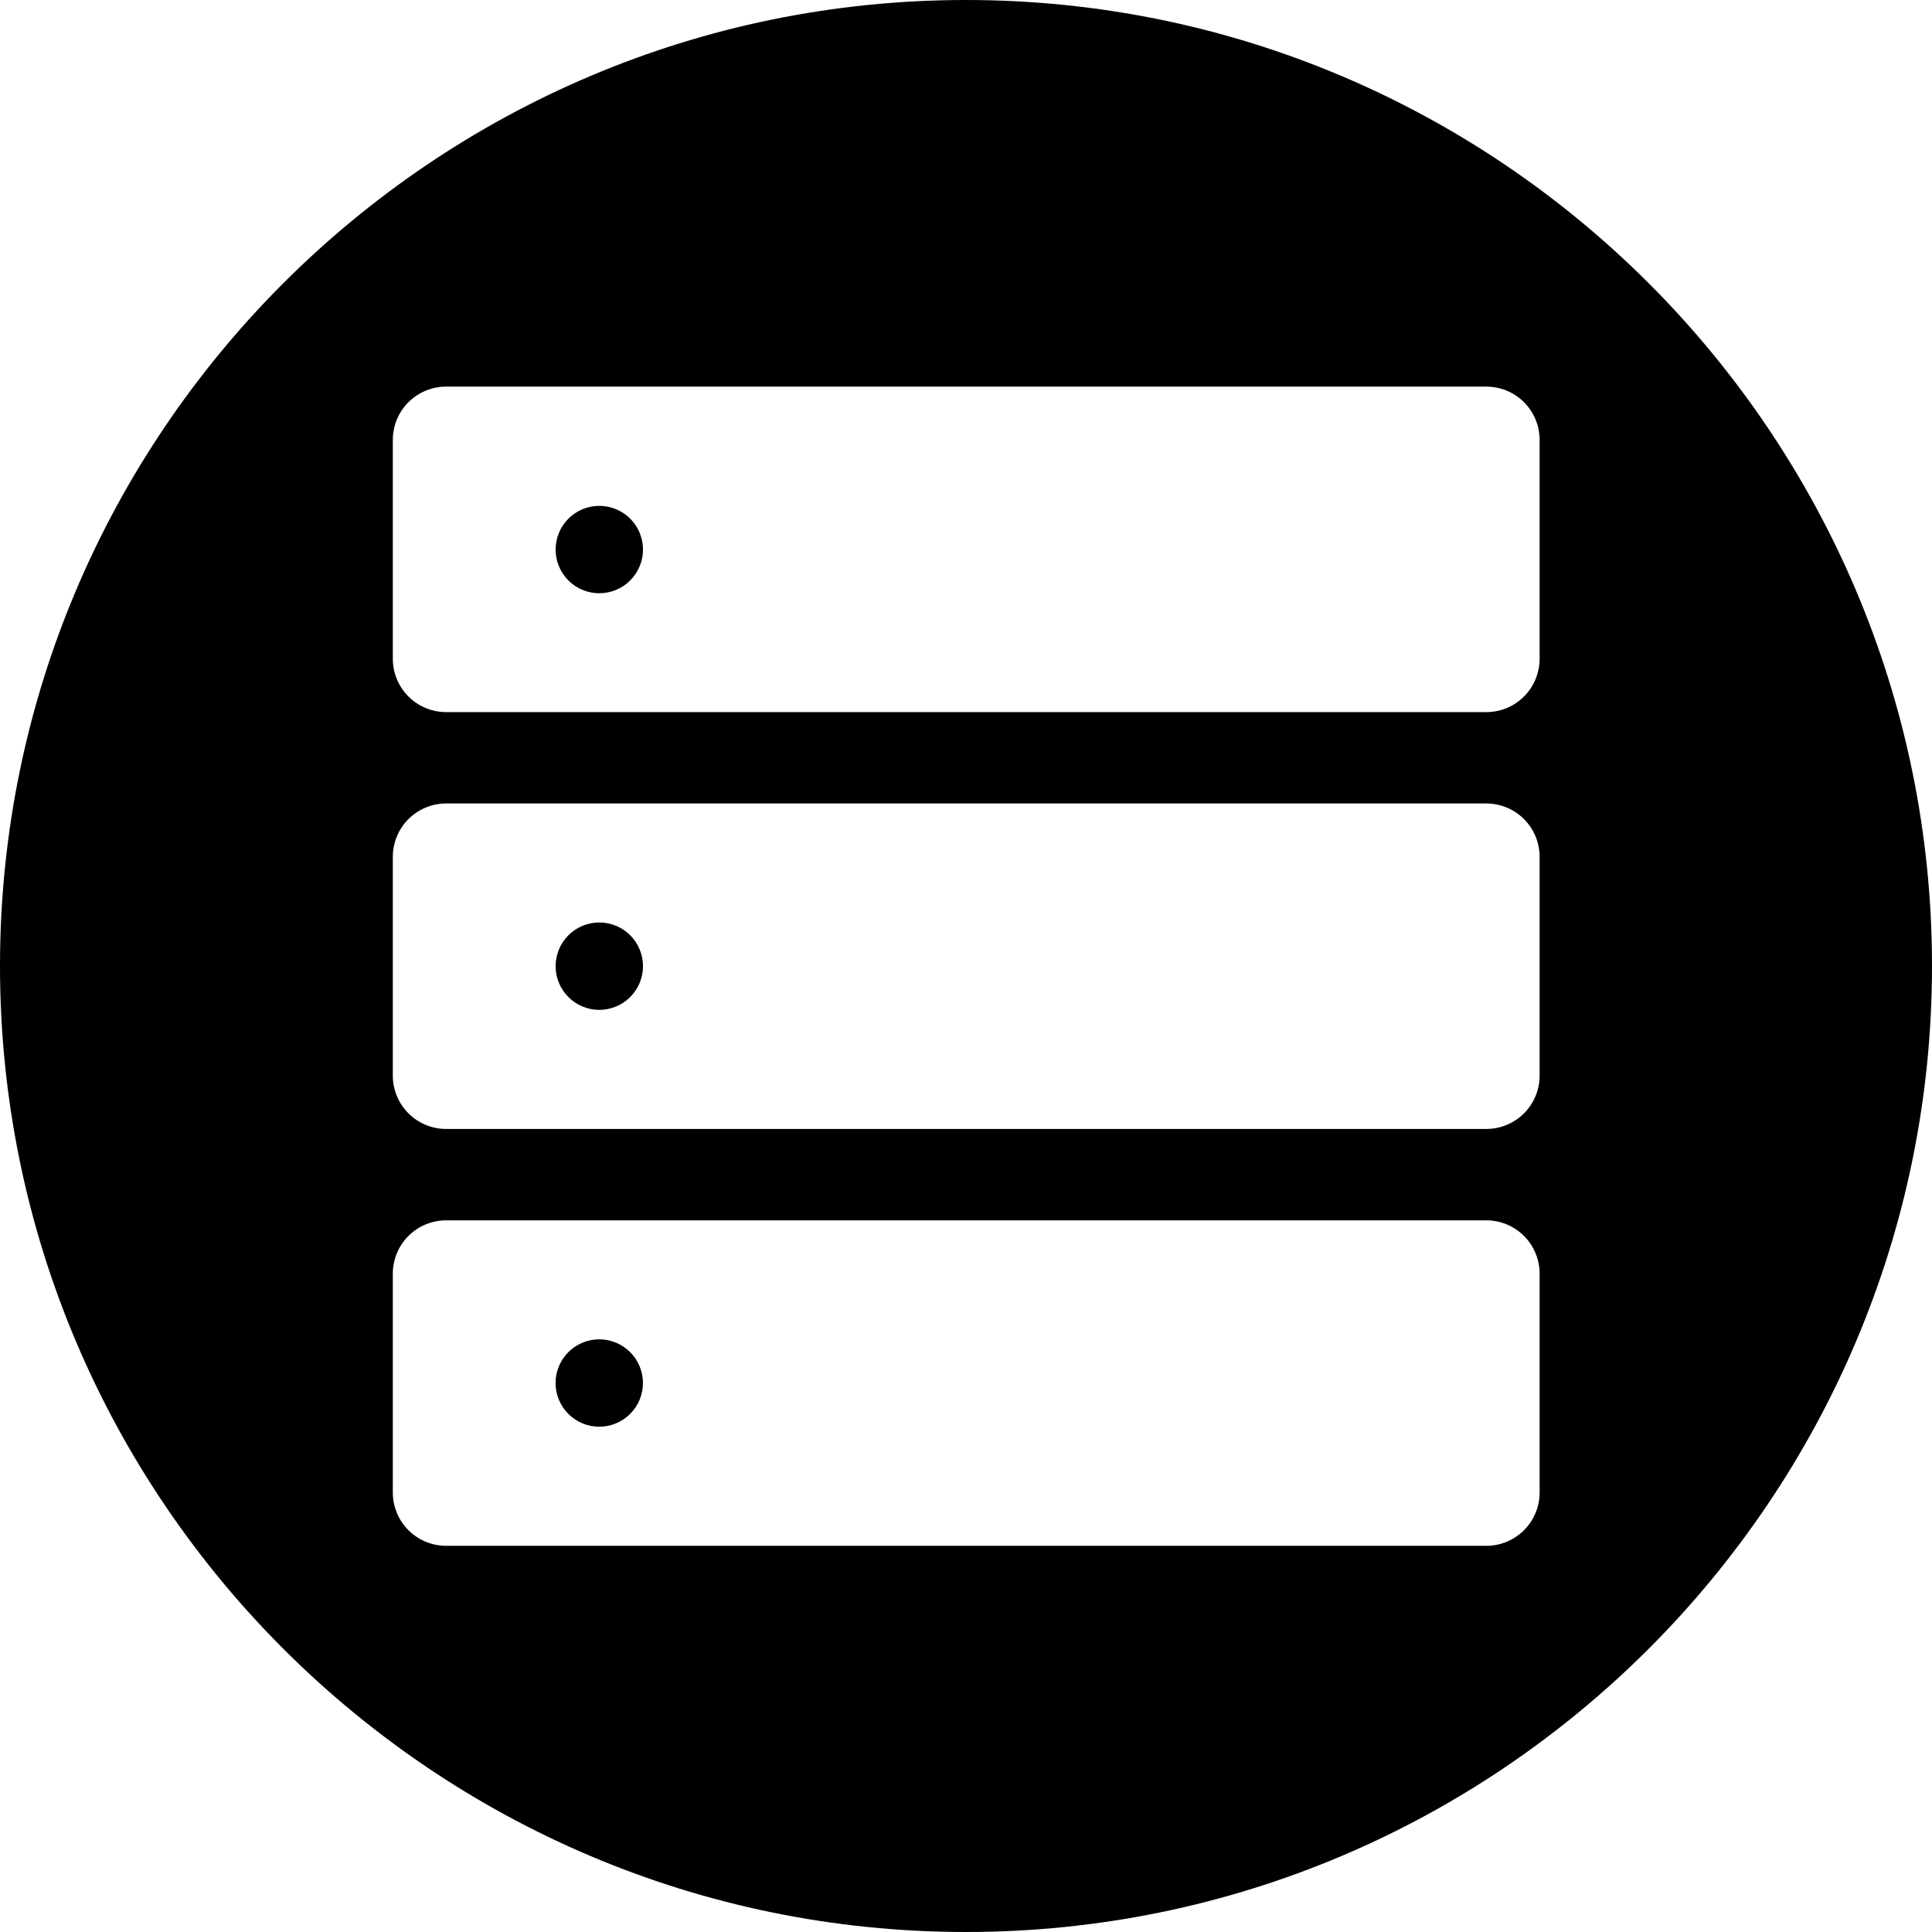
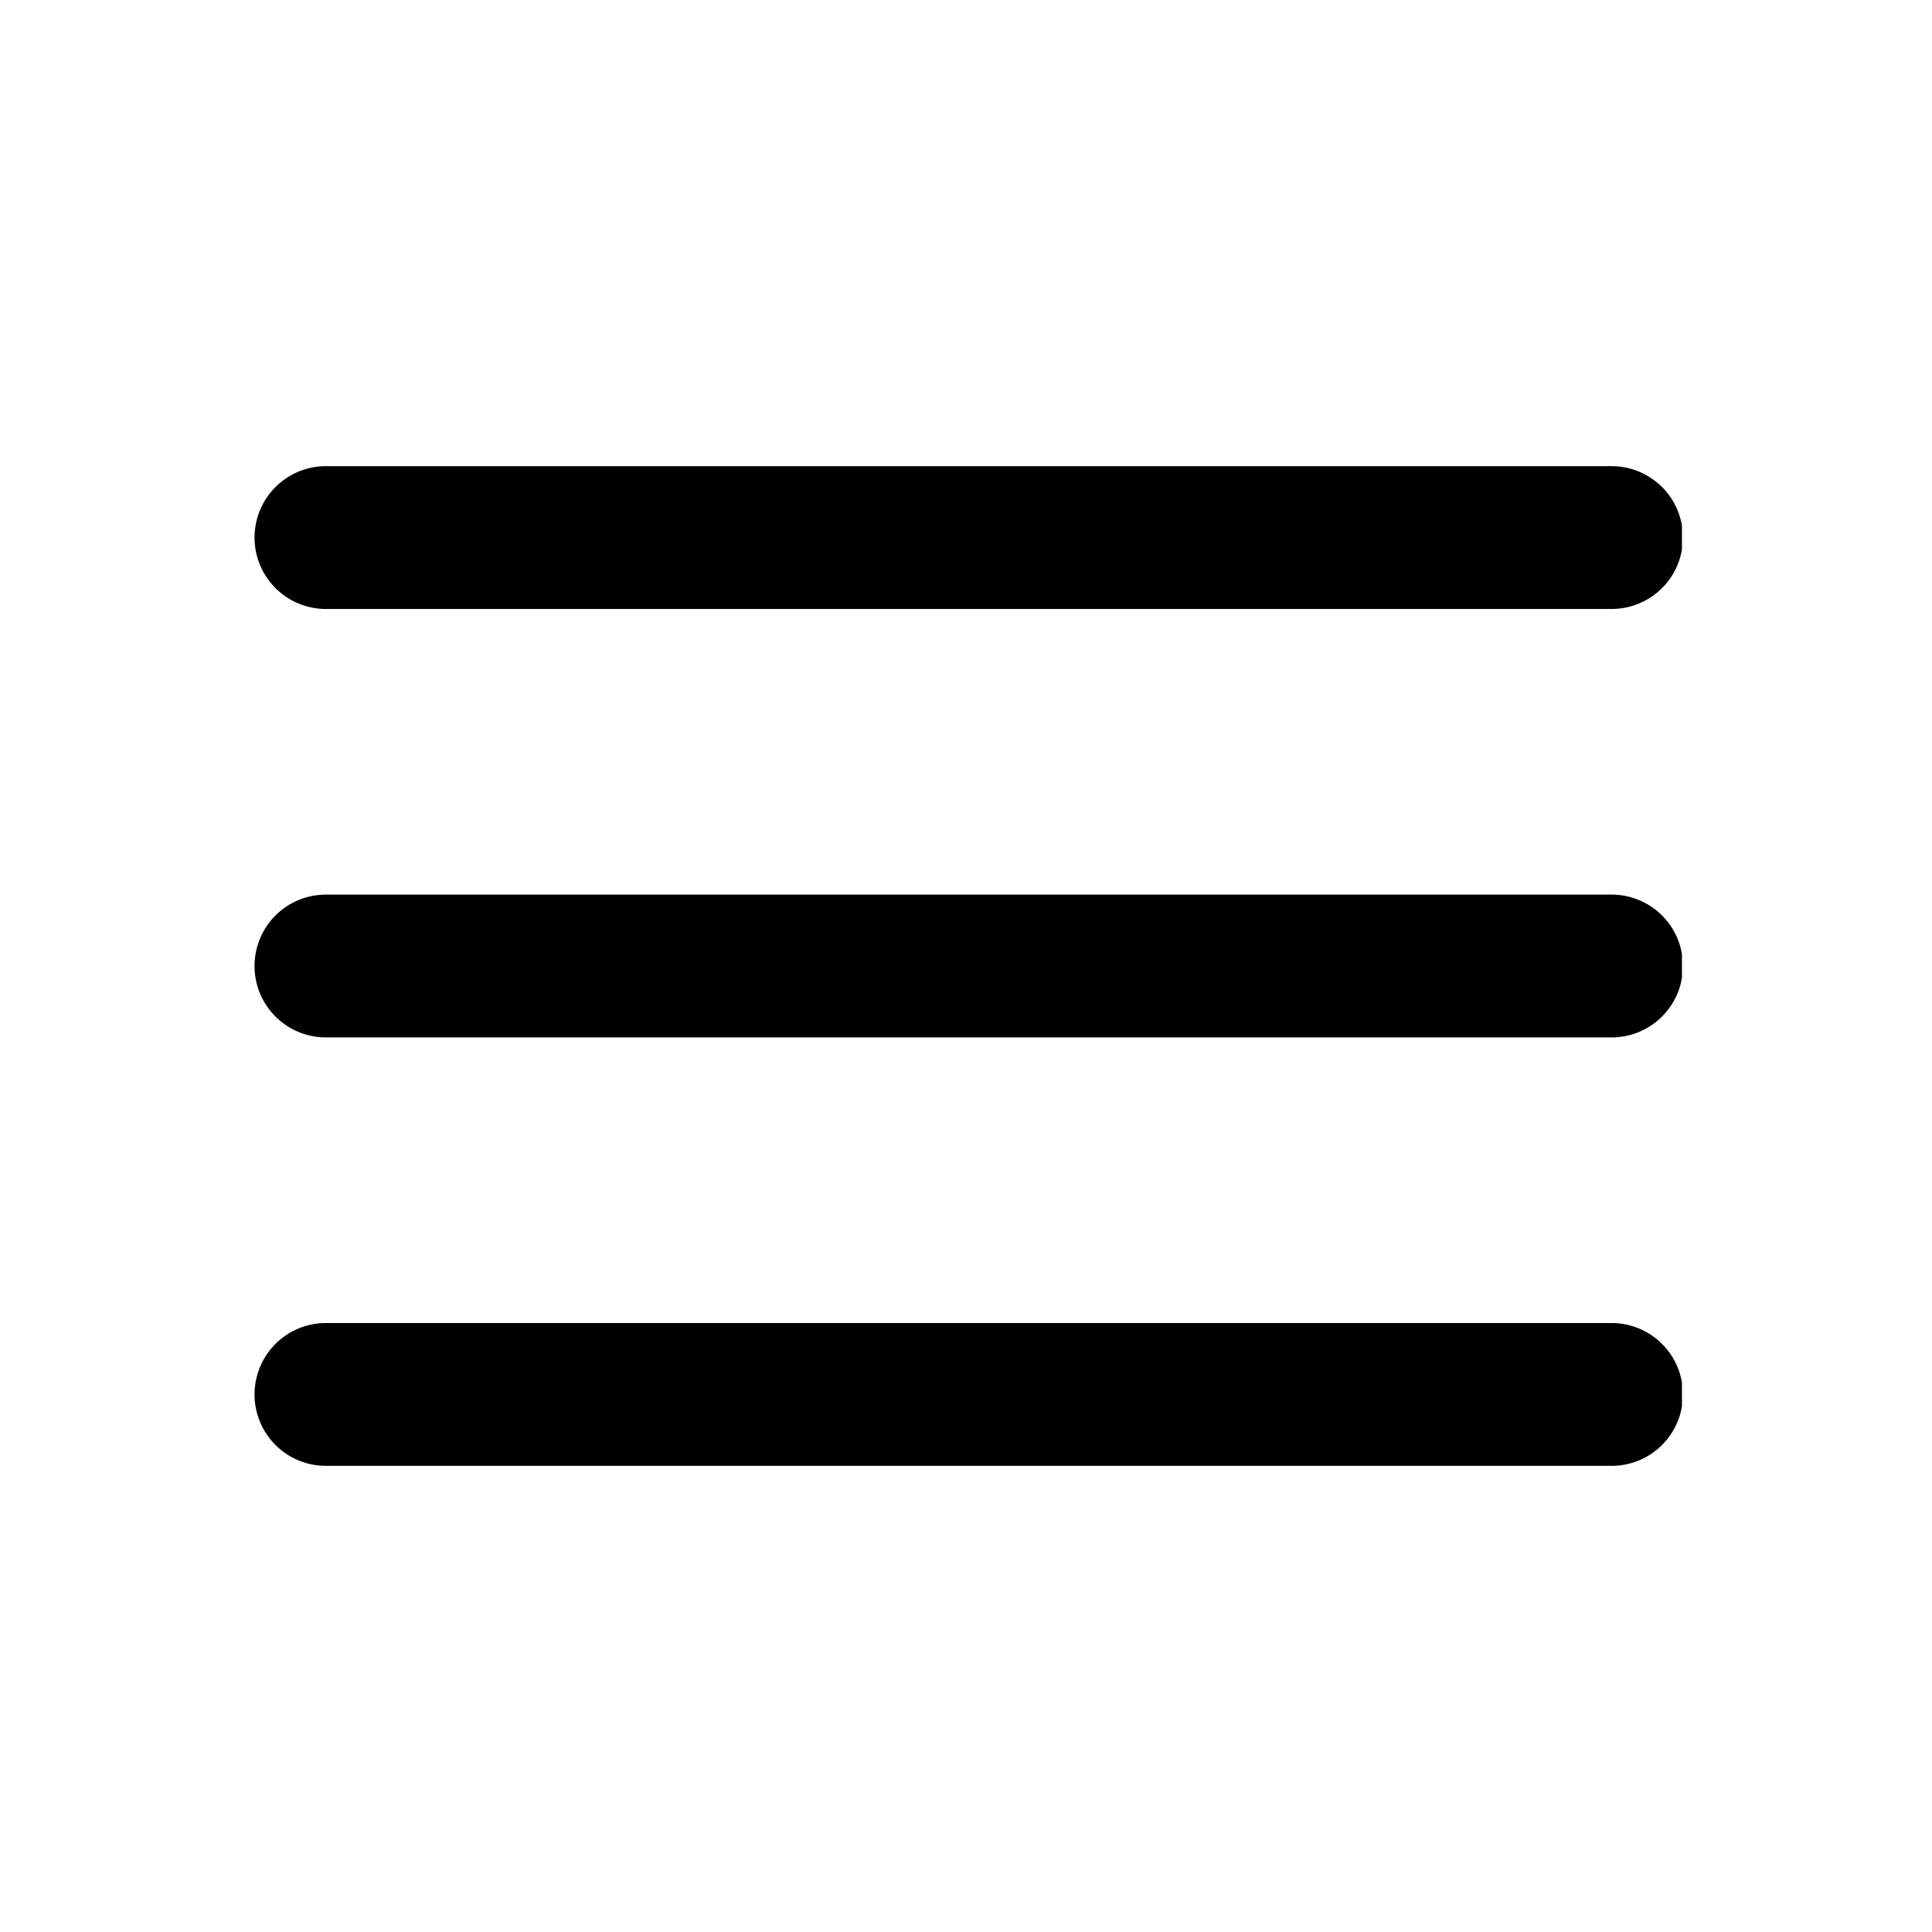
- <svg xmlns="http://www.w3.org/2000/svg" id="menu" contentScriptType="text/ecmascript" zoomAndPan="magnify" contentStyleType="text/css" viewBox="0 0 375 375" preserveAspectRatio="xMidYMid meet" version="1.2">
+ <svg xmlns="http://www.w3.org/2000/svg" id="menu" zoomAndPan="magnify" viewBox="0 0 375 375" preserveAspectRatio="xMidYMid meet" version="1.0">
  <defs>
-     <clipPath xml:id="clip1" id="clip1">
-       <path d="M 76 75.043 L 299 75.043 L 299 139 L 76 139 Z M 76 75.043 " />
-     </clipPath>
-     <clipPath xml:id="clip2" id="clip2">
-       <path d="M 76 236 L 299 236 L 299 300.043 L 76 300.043 Z M 76 236 " />
+     <clipPath id="clip-0">
+       <path d="M 49 90 L 326.465 90 L 326.465 285 L 49 285 Z M 49 90 " clip-rule="nonzero" />
    </clipPath>
  </defs>
-   <g xml:id="surface1" id="surface1">
-     <path style=" stroke:none;fill-rule:nonzero;fill-opacity:1;" d="M 187.5 0 C 84.113 0 0 84.113 0 187.5 C 0 290.887 84.113 375 187.5 375 C 290.887 375 375 290.887 375 187.5 C 375 84.113 290.887 0 187.5 0 Z M 187.5 0 " />
-     <g clip-rule="nonzero" clip-path="url(#clip1)">
-       <path style=" stroke:none;fill-rule:nonzero;fill:rgb(100%,100%,100%);fill-opacity:1;" d="M 288.5 75.043 L 86.574 75.043 C 85.898 75.043 85.227 75.109 84.562 75.242 C 83.898 75.375 83.254 75.57 82.625 75.832 C 82 76.09 81.406 76.406 80.844 76.785 C 80.277 77.16 79.758 77.59 79.277 78.066 C 78.797 78.547 78.371 79.066 77.992 79.629 C 77.617 80.195 77.297 80.789 77.039 81.414 C 76.777 82.039 76.582 82.684 76.449 83.352 C 76.312 84.016 76.246 84.684 76.246 85.363 L 76.246 127.867 C 76.246 128.547 76.312 129.219 76.445 129.887 C 76.578 130.551 76.773 131.199 77.031 131.824 C 77.289 132.453 77.609 133.047 77.984 133.613 C 78.363 134.176 78.789 134.699 79.27 135.18 C 79.75 135.66 80.27 136.09 80.836 136.469 C 81.398 136.844 81.996 137.164 82.621 137.426 C 83.246 137.688 83.895 137.883 84.559 138.016 C 85.227 138.148 85.898 138.219 86.574 138.219 L 288.5 138.219 C 289.18 138.219 289.852 138.152 290.516 138.02 C 291.184 137.887 291.828 137.688 292.457 137.43 C 293.082 137.168 293.68 136.848 294.246 136.473 C 294.809 136.094 295.332 135.664 295.812 135.184 C 296.293 134.703 296.719 134.18 297.098 133.617 C 297.473 133.051 297.793 132.453 298.051 131.828 C 298.312 131.199 298.508 130.551 298.641 129.887 C 298.773 129.219 298.84 128.547 298.84 127.867 L 298.84 85.363 C 298.836 84.684 298.77 84.012 298.637 83.348 C 298.504 82.684 298.309 82.039 298.047 81.41 C 297.785 80.785 297.469 80.191 297.09 79.629 C 296.711 79.062 296.285 78.543 295.805 78.062 C 295.324 77.586 294.801 77.156 294.238 76.781 C 293.672 76.406 293.078 76.086 292.453 75.828 C 291.824 75.566 291.18 75.371 290.516 75.242 C 289.848 75.109 289.176 75.043 288.5 75.043 Z M 116.336 115.152 C 115.777 115.152 115.227 115.098 114.68 114.988 C 114.133 114.883 113.602 114.723 113.086 114.508 C 112.57 114.297 112.082 114.035 111.617 113.727 C 111.156 113.418 110.727 113.066 110.332 112.672 C 109.938 112.277 109.586 111.848 109.277 111.387 C 108.965 110.922 108.703 110.434 108.492 109.918 C 108.277 109.406 108.117 108.875 108.008 108.328 C 107.898 107.781 107.844 107.23 107.844 106.672 C 107.844 106.117 107.898 105.562 108.008 105.016 C 108.113 104.473 108.273 103.941 108.488 103.426 C 108.703 102.91 108.961 102.422 109.273 101.957 C 109.582 101.496 109.934 101.066 110.328 100.672 C 110.723 100.277 111.148 99.926 111.613 99.617 C 112.078 99.309 112.566 99.047 113.082 98.832 C 113.594 98.621 114.125 98.461 114.672 98.352 C 115.219 98.242 115.77 98.188 116.328 98.188 C 116.887 98.188 117.438 98.242 117.984 98.352 C 118.531 98.461 119.059 98.621 119.574 98.836 C 120.09 99.051 120.578 99.312 121.043 99.621 C 121.504 99.93 121.934 100.281 122.328 100.676 C 122.719 101.07 123.07 101.5 123.383 101.965 C 123.691 102.426 123.953 102.918 124.164 103.43 C 124.375 103.945 124.535 104.477 124.645 105.023 C 124.754 105.57 124.809 106.121 124.805 106.68 C 124.805 107.234 124.75 107.785 124.641 108.332 C 124.531 108.875 124.371 109.406 124.156 109.918 C 123.941 110.43 123.684 110.918 123.371 111.383 C 123.062 111.844 122.711 112.27 122.32 112.664 C 121.926 113.059 121.5 113.406 121.035 113.719 C 120.574 114.027 120.086 114.289 119.574 114.5 C 119.059 114.715 118.531 114.875 117.984 114.984 C 117.441 115.094 116.891 115.148 116.336 115.152 Z M 116.336 115.152 " />
-     </g>
-     <path style=" stroke:none;fill-rule:nonzero;fill:rgb(100%,100%,100%);fill-opacity:1;" d="M 288.5 155.953 L 86.574 155.953 C 85.898 155.957 85.227 156.023 84.562 156.156 C 83.898 156.289 83.25 156.484 82.625 156.746 C 82 157.008 81.406 157.324 80.84 157.703 C 80.277 158.078 79.758 158.508 79.277 158.984 C 78.797 159.465 78.371 159.988 77.992 160.551 C 77.617 161.113 77.297 161.707 77.039 162.336 C 76.777 162.961 76.582 163.605 76.449 164.27 C 76.312 164.934 76.246 165.605 76.246 166.285 L 76.246 208.801 C 76.246 209.477 76.312 210.148 76.449 210.812 C 76.582 211.48 76.777 212.125 77.039 212.75 C 77.297 213.375 77.617 213.973 77.992 214.535 C 78.371 215.098 78.797 215.621 79.277 216.098 C 79.758 216.578 80.277 217.008 80.84 217.383 C 81.406 217.762 82 218.078 82.625 218.34 C 83.25 218.598 83.898 218.797 84.562 218.93 C 85.227 219.062 85.898 219.129 86.574 219.129 L 288.5 219.129 C 289.176 219.129 289.848 219.062 290.516 218.93 C 291.18 218.797 291.824 218.602 292.453 218.34 C 293.078 218.082 293.676 217.762 294.238 217.387 C 294.801 217.012 295.324 216.582 295.805 216.102 C 296.285 215.621 296.711 215.102 297.09 214.539 C 297.469 213.973 297.785 213.379 298.047 212.754 C 298.309 212.125 298.504 211.48 298.637 210.816 C 298.77 210.148 298.836 209.477 298.84 208.801 L 298.84 166.285 C 298.836 165.605 298.77 164.934 298.637 164.27 C 298.504 163.605 298.309 162.957 298.047 162.332 C 297.785 161.707 297.469 161.109 297.09 160.547 C 296.711 159.984 296.285 159.461 295.805 158.98 C 295.324 158.504 294.801 158.074 294.238 157.699 C 293.676 157.32 293.078 157.004 292.453 156.742 C 291.824 156.484 291.18 156.285 290.516 156.156 C 289.848 156.023 289.176 155.953 288.5 155.953 Z M 116.324 196.016 C 115.77 196.016 115.215 195.961 114.668 195.852 C 114.125 195.742 113.594 195.582 113.078 195.367 C 112.562 195.156 112.074 194.895 111.613 194.586 C 111.148 194.273 110.719 193.922 110.328 193.527 C 109.934 193.137 109.582 192.707 109.273 192.242 C 108.961 191.781 108.699 191.289 108.488 190.777 C 108.273 190.262 108.113 189.73 108.004 189.184 C 107.898 188.637 107.844 188.086 107.844 187.527 C 107.844 186.973 107.898 186.422 108.008 185.875 C 108.117 185.328 108.277 184.797 108.492 184.281 C 108.703 183.77 108.965 183.281 109.273 182.816 C 109.586 182.355 109.938 181.926 110.332 181.531 C 110.727 181.137 111.152 180.785 111.617 180.477 C 112.082 180.168 112.57 179.906 113.086 179.695 C 113.598 179.48 114.129 179.32 114.676 179.211 C 115.223 179.105 115.773 179.051 116.332 179.051 C 116.887 179.051 117.441 179.105 117.988 179.215 C 118.531 179.324 119.062 179.484 119.578 179.699 C 120.094 179.914 120.582 180.176 121.043 180.484 C 121.508 180.793 121.934 181.148 122.328 181.539 C 122.723 181.934 123.074 182.363 123.383 182.828 C 123.691 183.293 123.953 183.781 124.164 184.297 C 124.375 184.809 124.539 185.34 124.645 185.887 C 124.754 186.434 124.809 186.984 124.805 187.543 C 124.805 188.098 124.75 188.648 124.641 189.195 C 124.531 189.738 124.371 190.27 124.156 190.781 C 123.941 191.293 123.684 191.781 123.371 192.246 C 123.062 192.707 122.711 193.133 122.32 193.527 C 121.926 193.922 121.5 194.27 121.035 194.582 C 120.574 194.891 120.086 195.152 119.574 195.363 C 119.059 195.578 118.531 195.738 117.984 195.848 C 117.441 195.957 116.891 196.012 116.336 196.016 Z M 116.324 196.016 " />
-     <g clip-rule="nonzero" clip-path="url(#clip2)">
-       <path style=" stroke:none;fill-rule:nonzero;fill:rgb(100%,100%,100%);fill-opacity:1;" d="M 288.5 236.867 L 86.574 236.867 C 85.898 236.867 85.227 236.934 84.559 237.07 C 83.895 237.203 83.246 237.398 82.621 237.66 C 81.996 237.922 81.398 238.238 80.836 238.617 C 80.27 238.996 79.75 239.426 79.27 239.906 C 78.789 240.387 78.363 240.906 77.984 241.473 C 77.609 242.035 77.289 242.633 77.031 243.262 C 76.773 243.887 76.578 244.535 76.445 245.199 C 76.312 245.863 76.246 246.539 76.246 247.215 L 76.246 289.73 C 76.25 290.41 76.316 291.078 76.449 291.742 C 76.586 292.406 76.781 293.051 77.043 293.676 C 77.305 294.301 77.621 294.895 78 295.457 C 78.375 296.02 78.805 296.539 79.285 297.02 C 79.762 297.496 80.285 297.922 80.848 298.301 C 81.41 298.676 82.004 298.992 82.629 299.254 C 83.254 299.512 83.902 299.707 84.562 299.84 C 85.227 299.973 85.898 300.043 86.574 300.043 L 288.5 300.043 C 289.176 300.043 289.848 299.977 290.516 299.844 C 291.18 299.711 291.824 299.512 292.453 299.254 C 293.078 298.992 293.676 298.676 294.238 298.297 C 294.801 297.922 295.324 297.492 295.805 297.016 C 296.285 296.535 296.711 296.012 297.09 295.449 C 297.469 294.887 297.785 294.289 298.047 293.664 C 298.309 293.039 298.504 292.391 298.637 291.727 C 298.77 291.062 298.836 290.391 298.84 289.711 L 298.84 247.215 C 298.84 246.535 298.773 245.863 298.641 245.199 C 298.508 244.531 298.312 243.887 298.051 243.258 C 297.793 242.629 297.473 242.035 297.098 241.469 C 296.719 240.906 296.293 240.383 295.812 239.902 C 295.332 239.422 294.809 238.992 294.246 238.613 C 293.68 238.234 293.082 237.918 292.457 237.656 C 291.828 237.398 291.184 237.199 290.516 237.066 C 289.852 236.934 289.18 236.867 288.5 236.867 Z M 116.324 276.926 C 115.77 276.926 115.215 276.871 114.668 276.766 C 114.125 276.656 113.594 276.496 113.078 276.285 C 112.562 276.07 112.074 275.809 111.609 275.5 C 111.148 275.191 110.719 274.84 110.324 274.449 C 109.93 274.055 109.578 273.625 109.266 273.164 C 108.957 272.699 108.695 272.211 108.48 271.695 C 108.27 271.184 108.105 270.652 107.996 270.105 C 107.891 269.559 107.836 269.008 107.832 268.449 C 107.832 267.895 107.887 267.344 107.996 266.797 C 108.105 266.25 108.266 265.719 108.477 265.203 C 108.691 264.688 108.949 264.199 109.262 263.738 C 109.57 263.273 109.922 262.844 110.312 262.449 C 110.707 262.055 111.137 261.703 111.598 261.395 C 112.062 261.086 112.551 260.824 113.066 260.609 C 113.582 260.398 114.109 260.234 114.656 260.125 C 115.203 260.02 115.754 259.965 116.312 259.965 C 116.867 259.961 117.422 260.016 117.969 260.125 C 118.512 260.234 119.043 260.395 119.559 260.609 C 120.074 260.82 120.562 261.082 121.027 261.391 C 121.488 261.699 121.918 262.051 122.312 262.445 C 122.707 262.84 123.059 263.27 123.367 263.73 C 123.676 264.195 123.938 264.684 124.152 265.199 C 124.363 265.711 124.523 266.242 124.633 266.789 C 124.742 267.336 124.797 267.887 124.797 268.445 C 124.797 269 124.742 269.551 124.633 270.098 C 124.523 270.641 124.363 271.172 124.148 271.684 C 123.938 272.199 123.676 272.688 123.367 273.148 C 123.059 273.609 122.711 274.039 122.316 274.434 C 121.926 274.824 121.496 275.176 121.035 275.488 C 120.574 275.797 120.086 276.059 119.574 276.273 C 119.059 276.484 118.531 276.648 117.984 276.758 C 117.441 276.867 116.891 276.926 116.336 276.926 Z M 116.324 276.926 " />
-     </g>
+   <g clip-path="url(#clip-0)">
+     <path fill="rgb(0%, 0%, 0%)" d="M 63.441 90.48 C 62.527 90.469 61.617 90.547 60.715 90.715 C 59.812 90.883 58.938 91.137 58.086 91.48 C 57.234 91.824 56.426 92.246 55.656 92.75 C 54.891 93.254 54.18 93.828 53.527 94.473 C 52.875 95.117 52.289 95.82 51.777 96.578 C 51.262 97.34 50.828 98.145 50.477 98.992 C 50.121 99.84 49.855 100.715 49.672 101.613 C 49.492 102.516 49.402 103.422 49.402 104.34 C 49.402 105.262 49.492 106.168 49.672 107.07 C 49.855 107.969 50.121 108.844 50.477 109.691 C 50.828 110.539 51.262 111.344 51.777 112.102 C 52.289 112.863 52.875 113.566 53.527 114.211 C 54.18 114.855 54.891 115.43 55.656 115.934 C 56.426 116.438 57.234 116.859 58.086 117.203 C 58.938 117.547 59.812 117.801 60.715 117.969 C 61.617 118.137 62.527 118.215 63.441 118.203 L 312.621 118.203 C 313.539 118.215 314.449 118.137 315.352 117.969 C 316.254 117.801 317.129 117.547 317.98 117.203 C 318.832 116.859 319.641 116.438 320.406 115.934 C 321.176 115.43 321.883 114.855 322.539 114.211 C 323.191 113.566 323.773 112.863 324.289 112.102 C 324.801 111.344 325.234 110.539 325.59 109.691 C 325.945 108.844 326.211 107.969 326.391 107.07 C 326.57 106.168 326.664 105.262 326.664 104.34 C 326.664 103.422 326.57 102.516 326.391 101.613 C 326.211 100.715 325.945 99.84 325.59 98.992 C 325.234 98.145 324.801 97.34 324.289 96.578 C 323.773 95.82 323.191 95.117 322.539 94.473 C 321.883 93.828 321.176 93.254 320.406 92.75 C 319.641 92.246 318.832 91.824 317.98 91.48 C 317.129 91.137 316.254 90.883 315.352 90.715 C 314.449 90.547 313.539 90.469 312.621 90.48 Z M 63.441 173.641 C 62.527 173.629 61.617 173.707 60.715 173.875 C 59.812 174.043 58.938 174.297 58.086 174.641 C 57.234 174.98 56.426 175.406 55.656 175.906 C 54.891 176.41 54.18 176.984 53.527 177.629 C 52.875 178.273 52.289 178.977 51.777 179.738 C 51.262 180.5 50.828 181.305 50.477 182.152 C 50.121 183 49.855 183.871 49.672 184.773 C 49.492 185.672 49.402 186.582 49.402 187.5 C 49.402 188.418 49.492 189.328 49.672 190.23 C 49.855 191.129 50.121 192.004 50.477 192.852 C 50.828 193.699 51.262 194.5 51.777 195.262 C 52.289 196.023 52.875 196.727 53.527 197.371 C 54.18 198.016 54.891 198.59 55.656 199.094 C 56.426 199.598 57.234 200.02 58.086 200.363 C 58.938 200.703 59.812 200.961 60.715 201.129 C 61.617 201.297 62.527 201.375 63.441 201.359 L 312.621 201.359 C 313.539 201.375 314.449 201.297 315.352 201.129 C 316.254 200.961 317.129 200.703 317.98 200.363 C 318.832 200.02 319.641 199.598 320.406 199.094 C 321.176 198.59 321.883 198.016 322.539 197.371 C 323.191 196.727 323.773 196.023 324.289 195.262 C 324.801 194.5 325.234 193.699 325.59 192.852 C 325.945 192.004 326.211 191.129 326.391 190.23 C 326.57 189.328 326.66 188.418 326.66 187.5 C 326.66 186.582 326.57 185.672 326.391 184.773 C 326.211 183.871 325.945 183 325.59 182.152 C 325.234 181.305 324.801 180.5 324.289 179.738 C 323.773 178.977 323.191 178.273 322.539 177.629 C 321.883 176.984 321.176 176.41 320.406 175.906 C 319.641 175.406 318.832 174.98 317.98 174.641 C 317.129 174.297 316.254 174.043 315.352 173.875 C 314.449 173.707 313.539 173.629 312.621 173.641 Z M 63.441 256.801 C 62.527 256.785 61.617 256.863 60.715 257.031 C 59.812 257.199 58.938 257.457 58.086 257.797 C 57.234 258.141 56.426 258.562 55.656 259.066 C 54.891 259.57 54.18 260.145 53.527 260.789 C 52.875 261.434 52.289 262.137 51.777 262.898 C 51.262 263.66 50.828 264.461 50.477 265.309 C 50.121 266.156 49.855 267.031 49.672 267.93 C 49.492 268.832 49.402 269.742 49.402 270.66 C 49.402 271.578 49.492 272.488 49.672 273.387 C 49.855 274.289 50.121 275.164 50.477 276.008 C 50.828 276.855 51.262 277.66 51.777 278.422 C 52.289 279.184 52.875 279.887 53.527 280.531 C 54.18 281.176 54.891 281.75 55.656 282.254 C 56.426 282.758 57.234 283.18 58.086 283.523 C 58.938 283.863 59.812 284.121 60.715 284.289 C 61.617 284.457 62.527 284.531 63.441 284.52 L 312.621 284.52 C 313.539 284.531 314.449 284.457 315.352 284.289 C 316.254 284.121 317.129 283.863 317.98 283.523 C 318.832 283.18 319.641 282.758 320.406 282.254 C 321.176 281.75 321.887 281.176 322.539 280.531 C 323.191 279.887 323.773 279.184 324.289 278.422 C 324.801 277.66 325.234 276.855 325.59 276.008 C 325.945 275.164 326.211 274.289 326.391 273.387 C 326.574 272.488 326.664 271.578 326.664 270.66 C 326.664 269.742 326.574 268.832 326.391 267.93 C 326.211 267.031 325.945 266.156 325.59 265.309 C 325.234 264.461 324.801 263.66 324.289 262.898 C 323.773 262.137 323.191 261.434 322.539 260.789 C 321.887 260.145 321.176 259.57 320.406 259.066 C 319.641 258.562 318.832 258.141 317.98 257.797 C 317.129 257.457 316.254 257.199 315.352 257.031 C 314.449 256.863 313.539 256.785 312.621 256.801 Z M 63.441 256.801 " fill-opacity="1" fill-rule="nonzero" />
  </g>
</svg>
